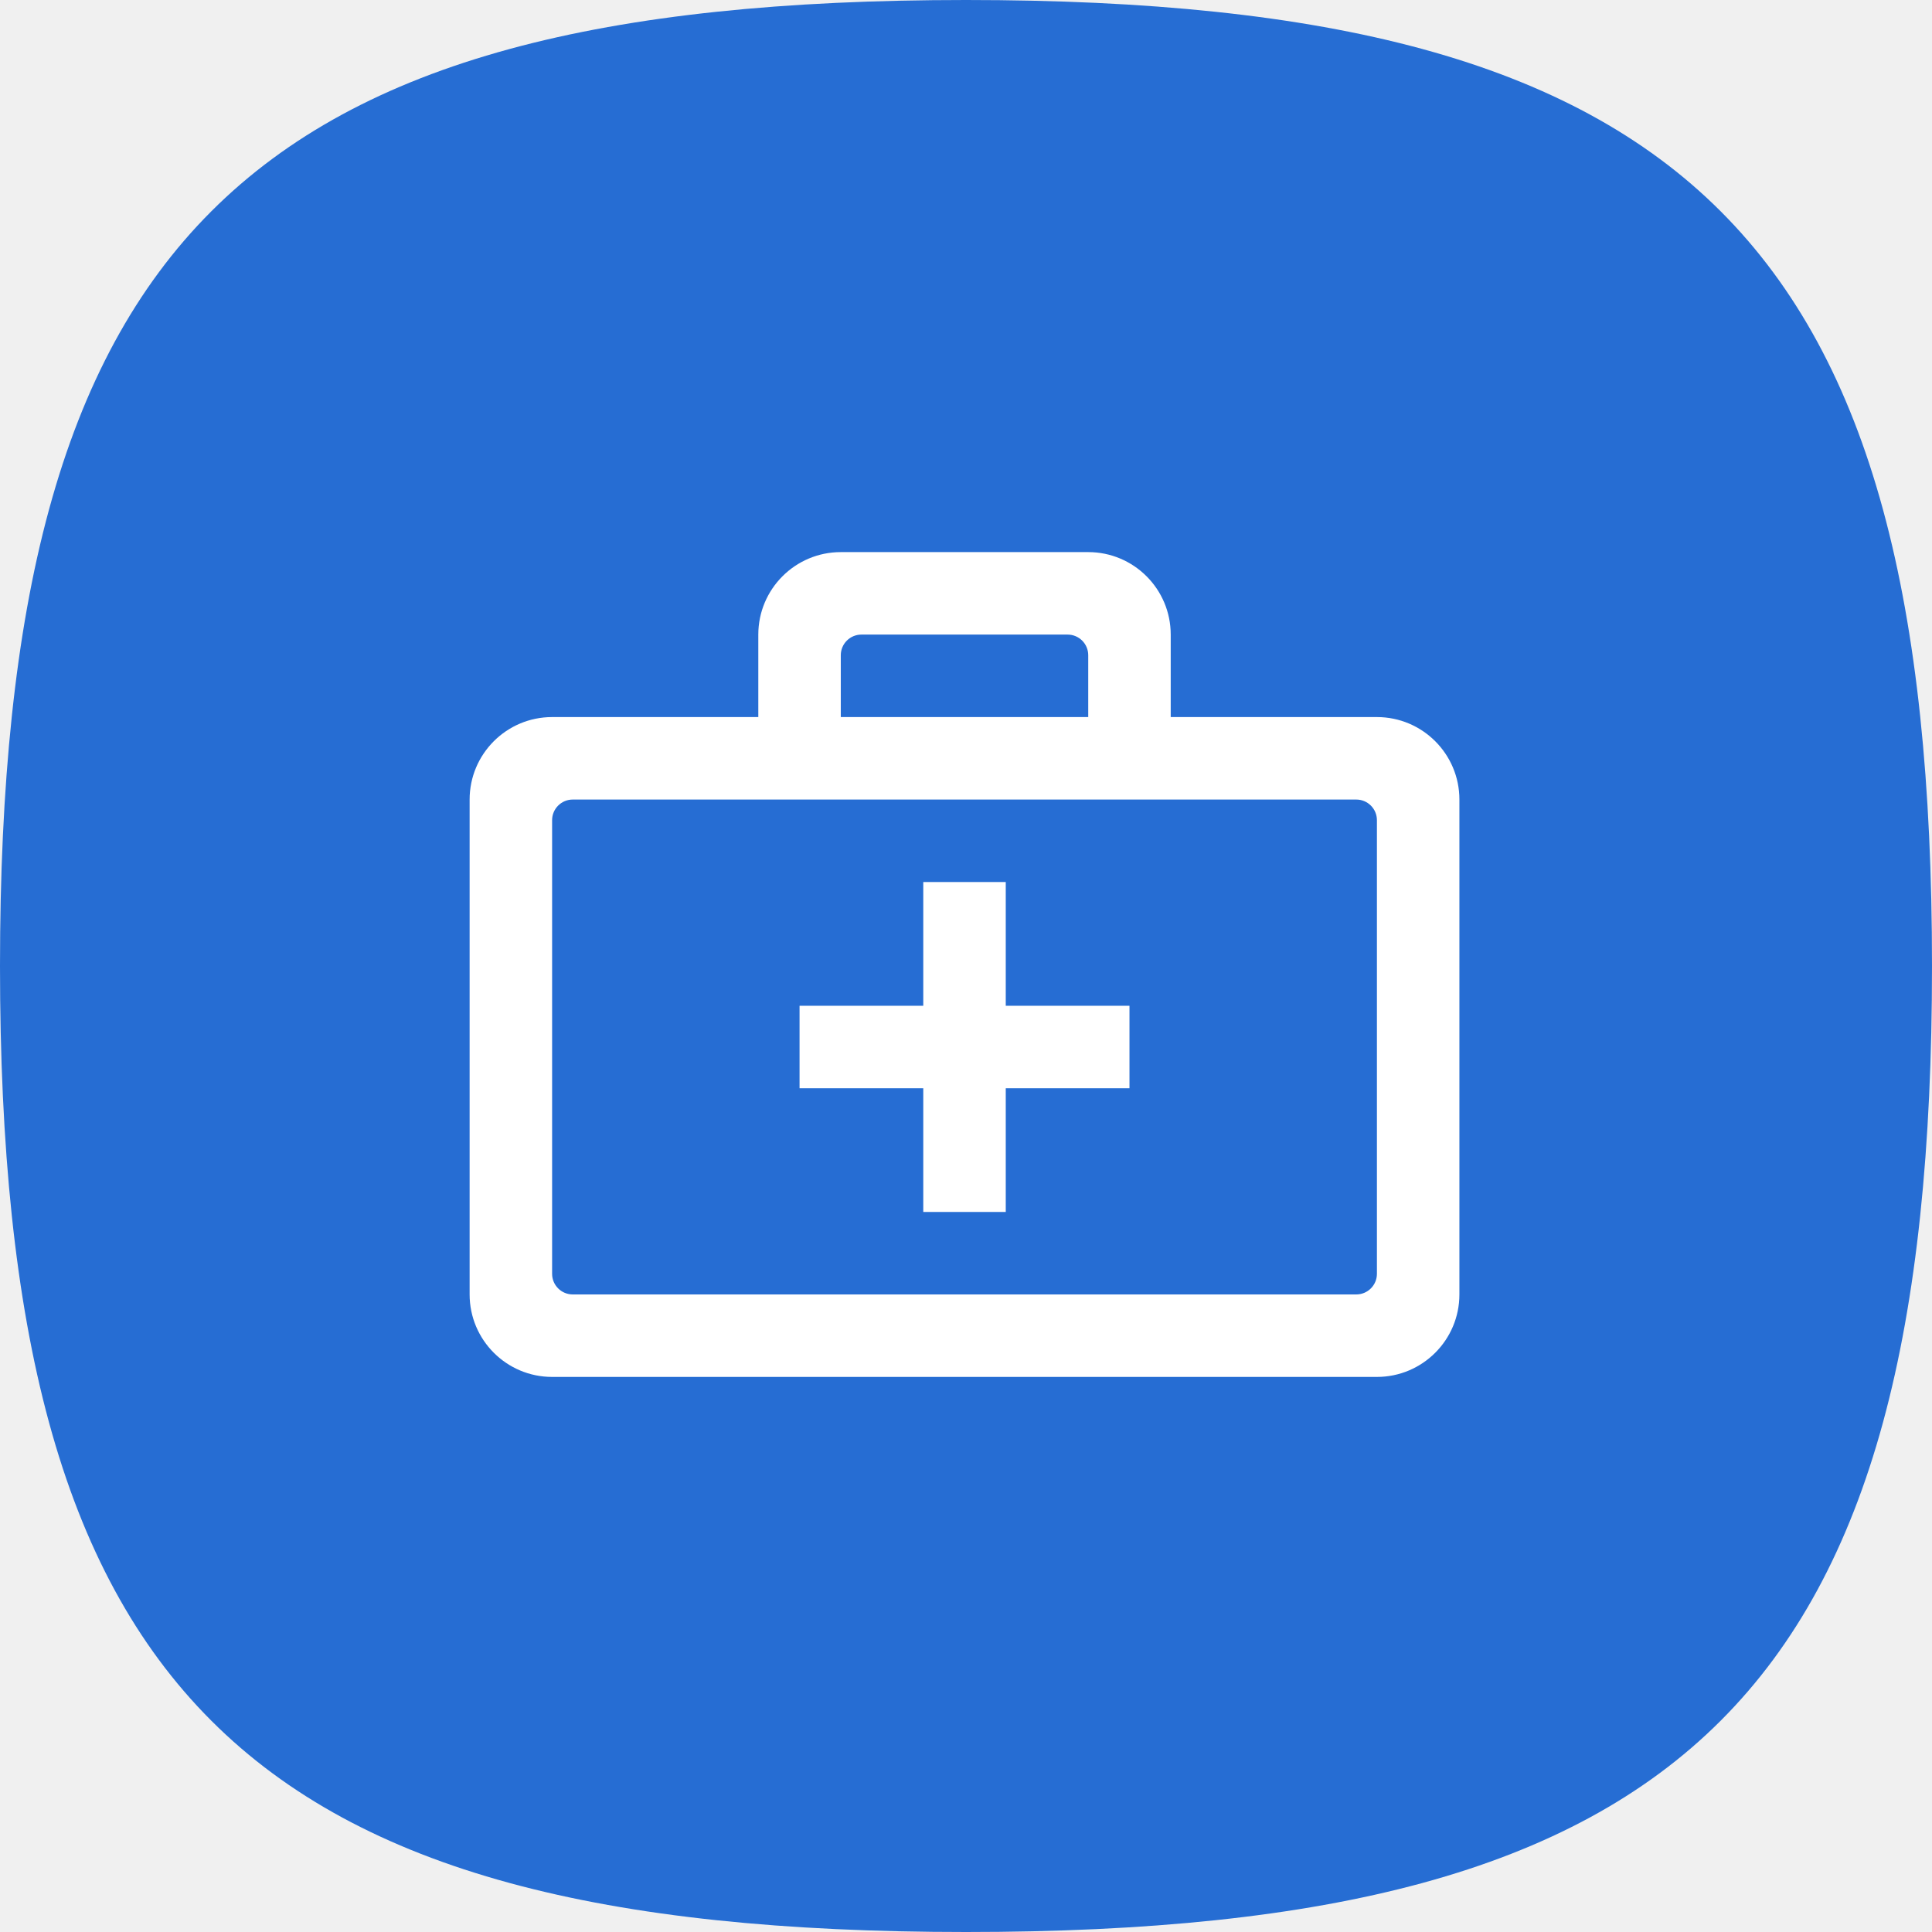
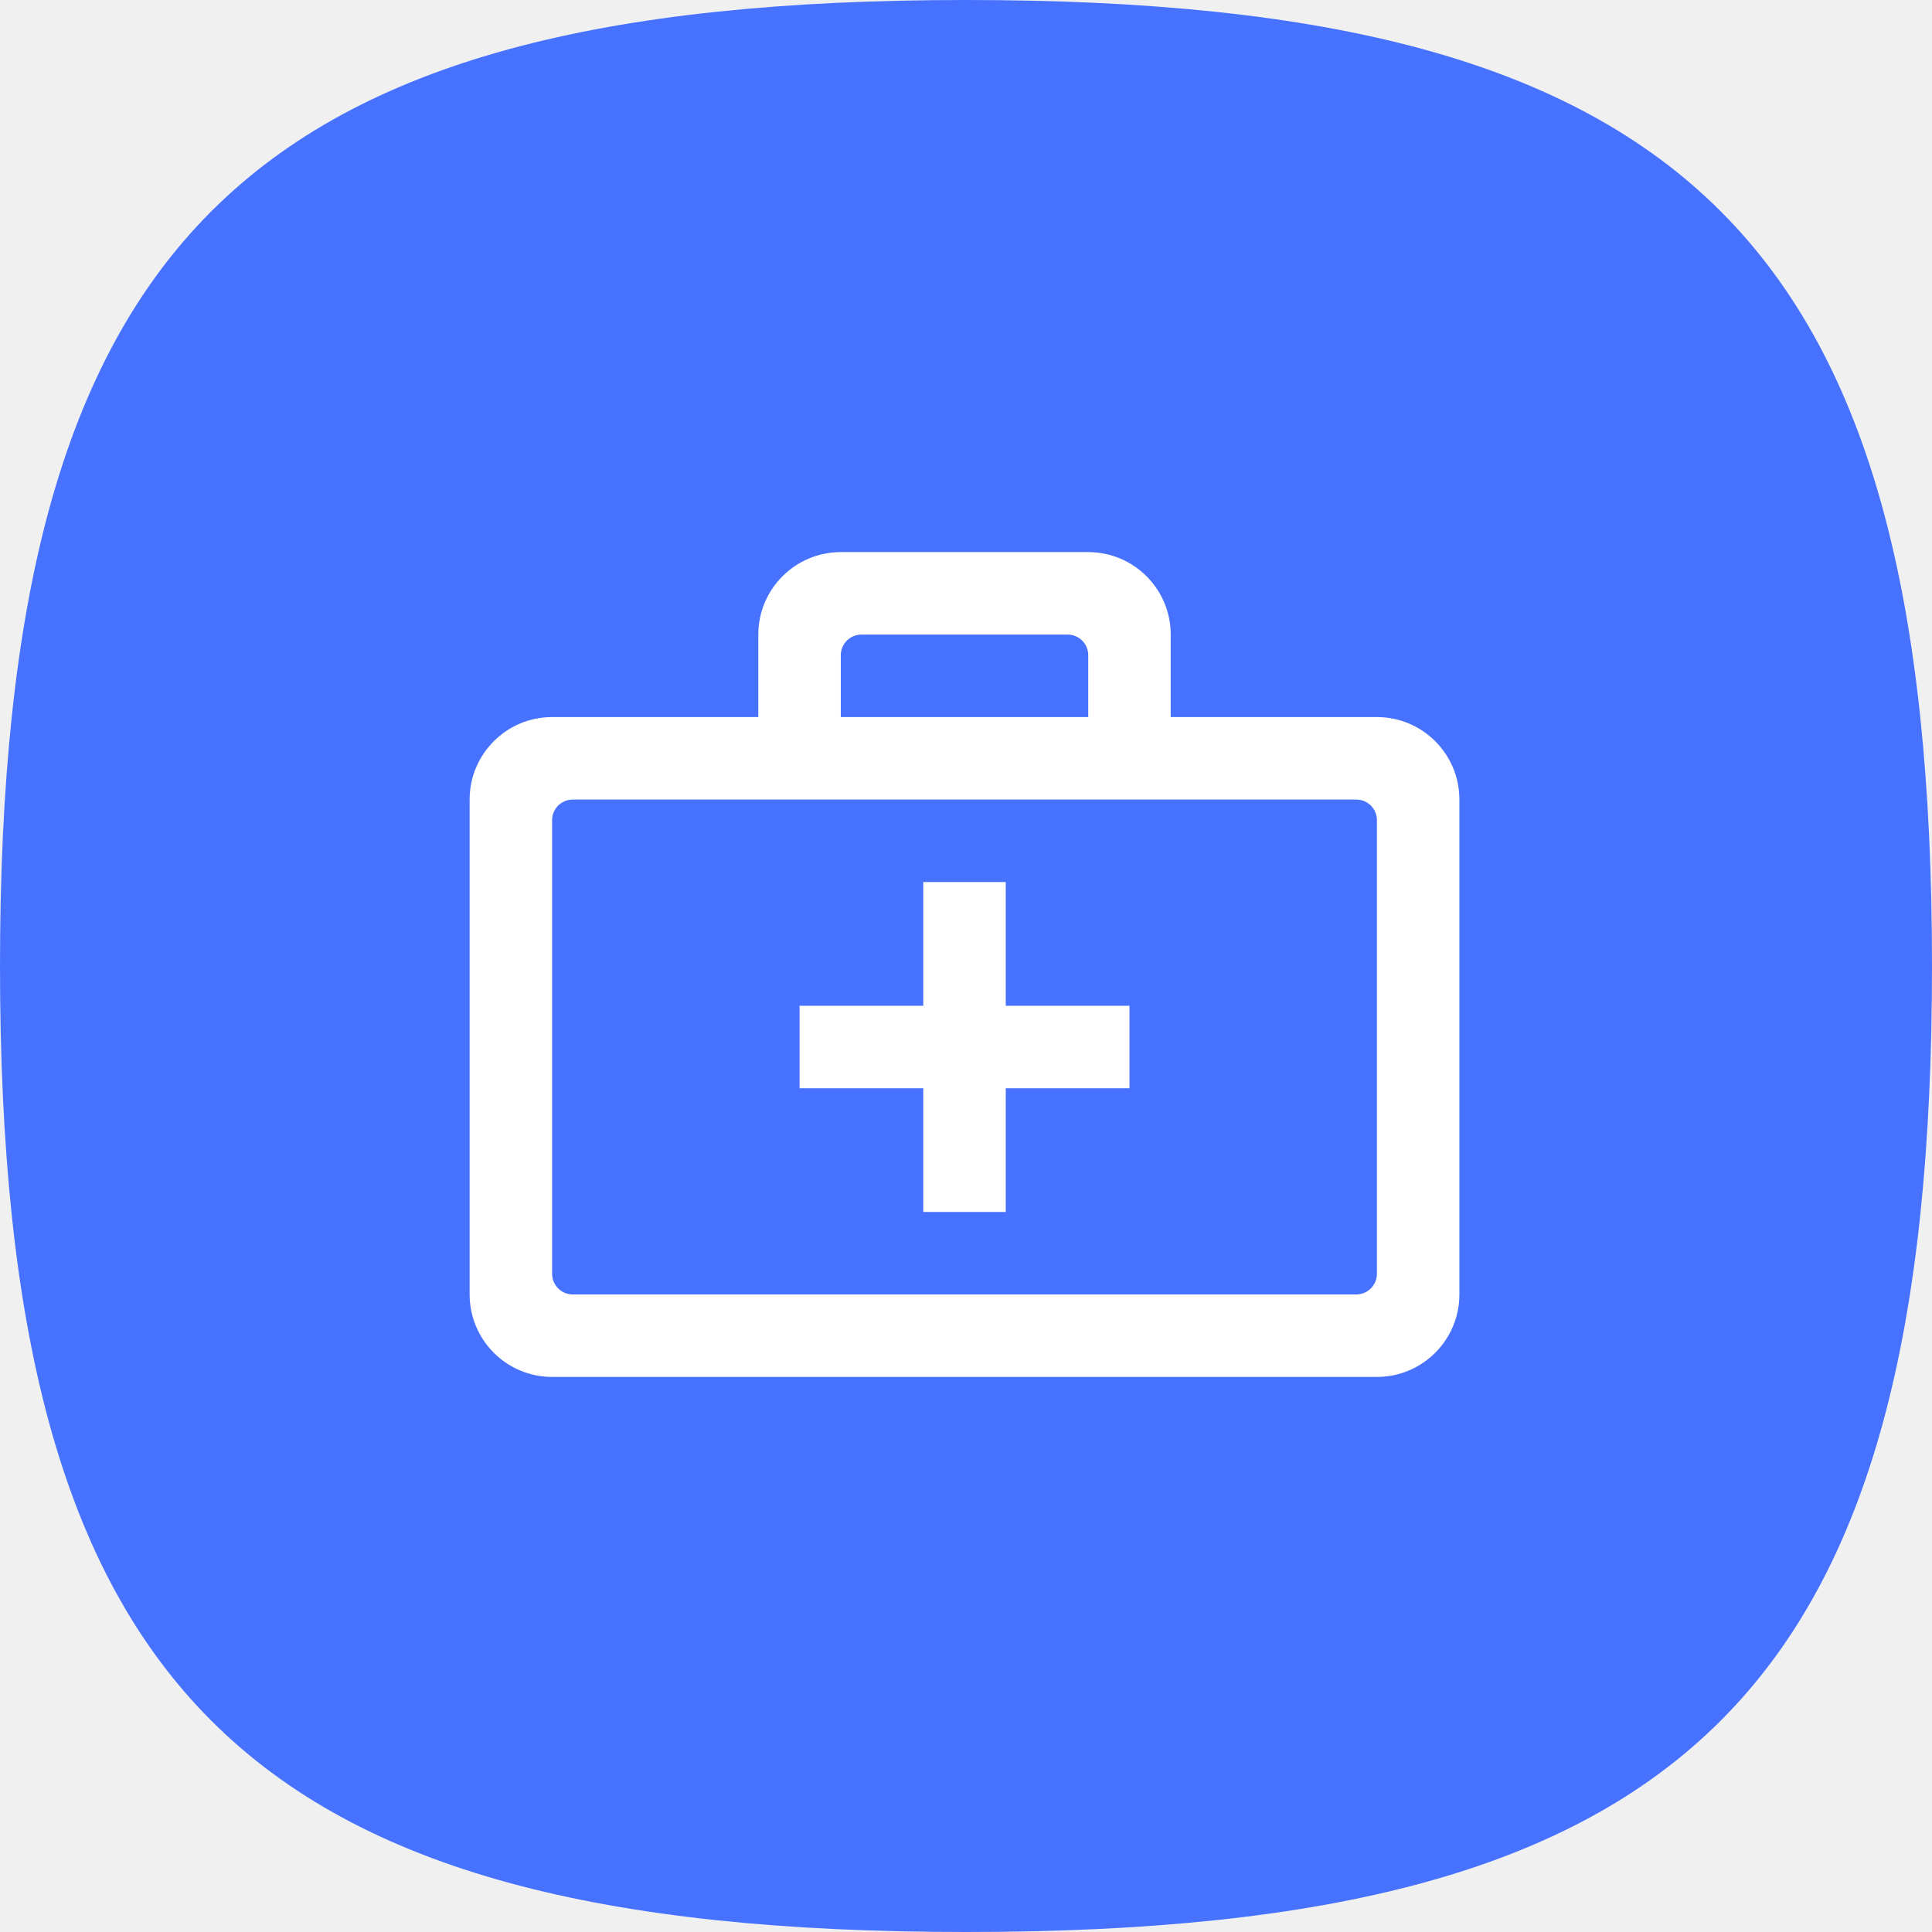
<svg xmlns="http://www.w3.org/2000/svg" width="650" height="650" fill="none">
-   <path d="M0 325C0 81.25 81.25 0 325 0s325 81.25 325 325-81.25 325-325 325S0 568.75 0 325z" fill="#266DD3" />
+   <path d="M0 325C0 81.25 81.25 0 325 0s325 81.25 325 325-81.25 325-325 325S0 568.75 0 325z" fill="#4772FF" />
  <path fill-rule="evenodd" clip-rule="evenodd" d="M463.25 241.25c15.318 0 27.75 12.432 27.75 27.75v166.5c0 15.318-12.432 27.75-27.75 27.75h-277.5c-15.318 0-27.75-12.432-27.75-27.75V269c0-15.318 12.432-27.75 27.75-27.75h69.375V213.5c0-15.318 12.432-27.75 27.75-27.75h83.25c15.318 0 27.75 12.432 27.75 27.75v27.75h69.375zm0 34.688a6.94 6.94 0 00-6.938-6.938H192.688a6.94 6.94 0 00-6.938 6.938v152.625a6.94 6.94 0 006.938 6.937h263.624a6.94 6.94 0 006.938-6.937V275.938zm-124.875 62.437H380v27.75h-41.625v41.625h-27.75v-41.625H269v-27.75h41.625V296.75h27.75v41.625zM359.188 213.5h-69.376a6.94 6.94 0 00-6.937 6.938v20.812h83.25v-20.812a6.94 6.94 0 00-6.937-6.938z" fill="#fff" />
</svg>
